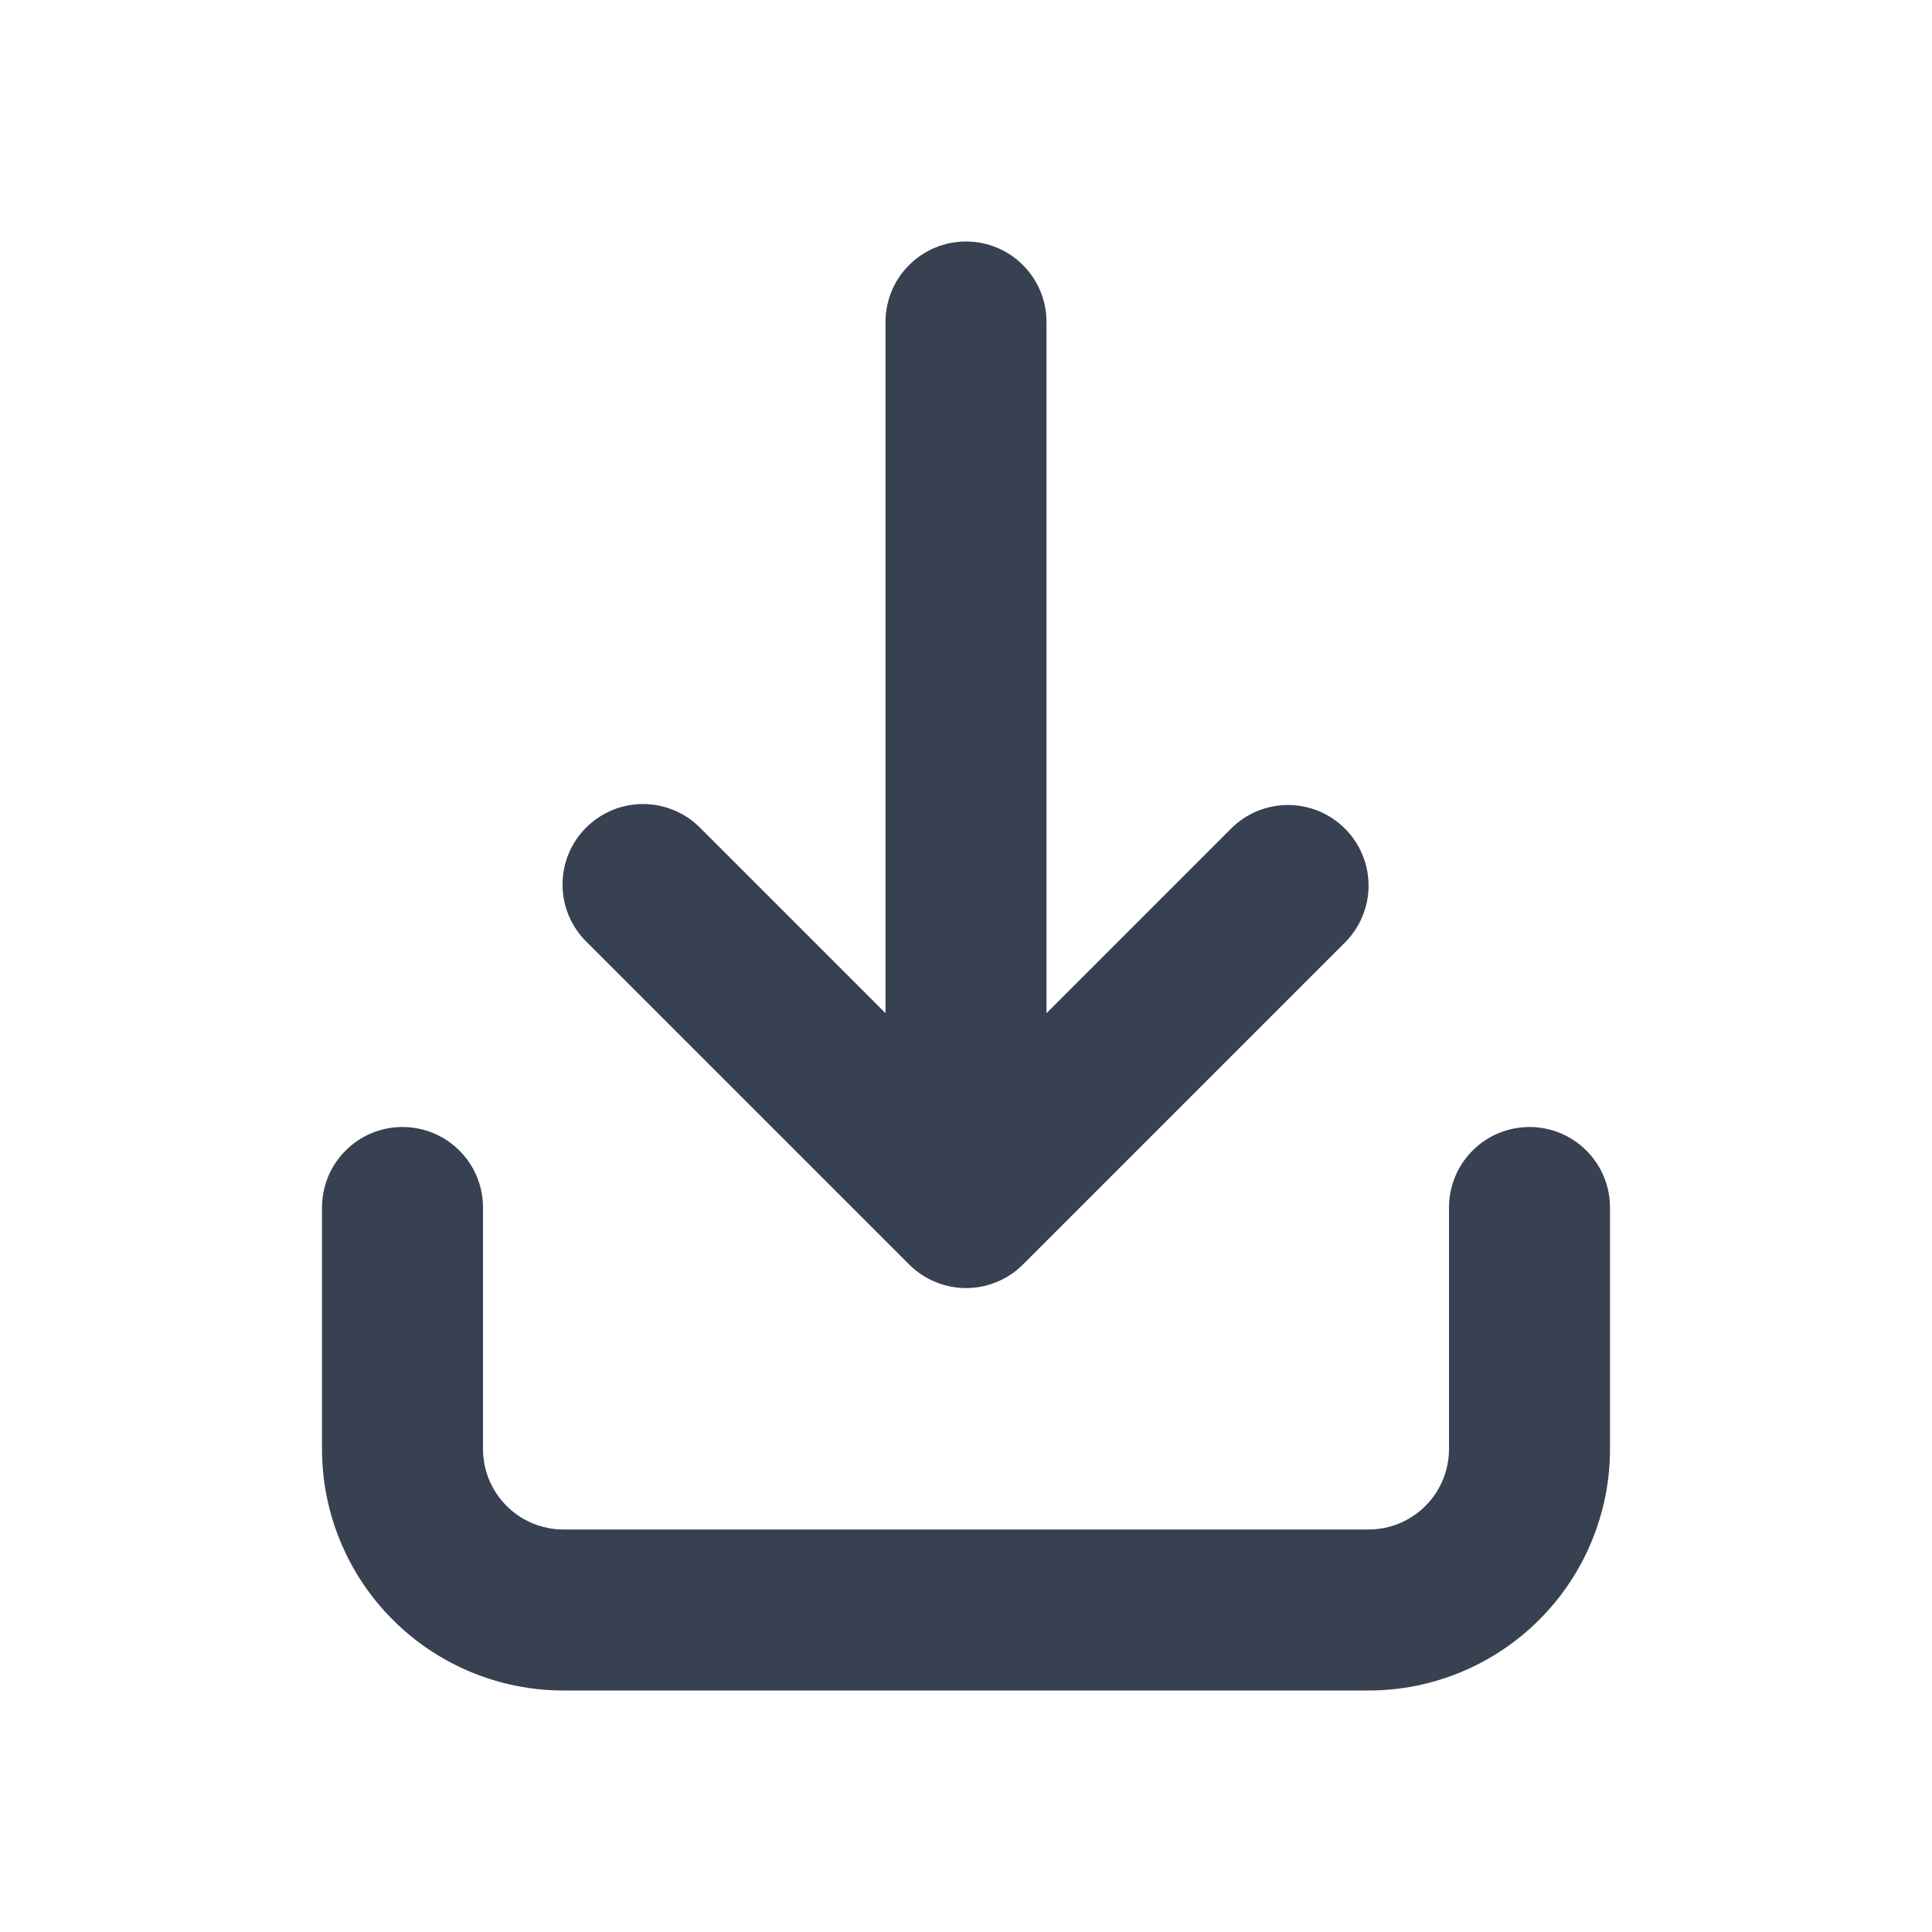
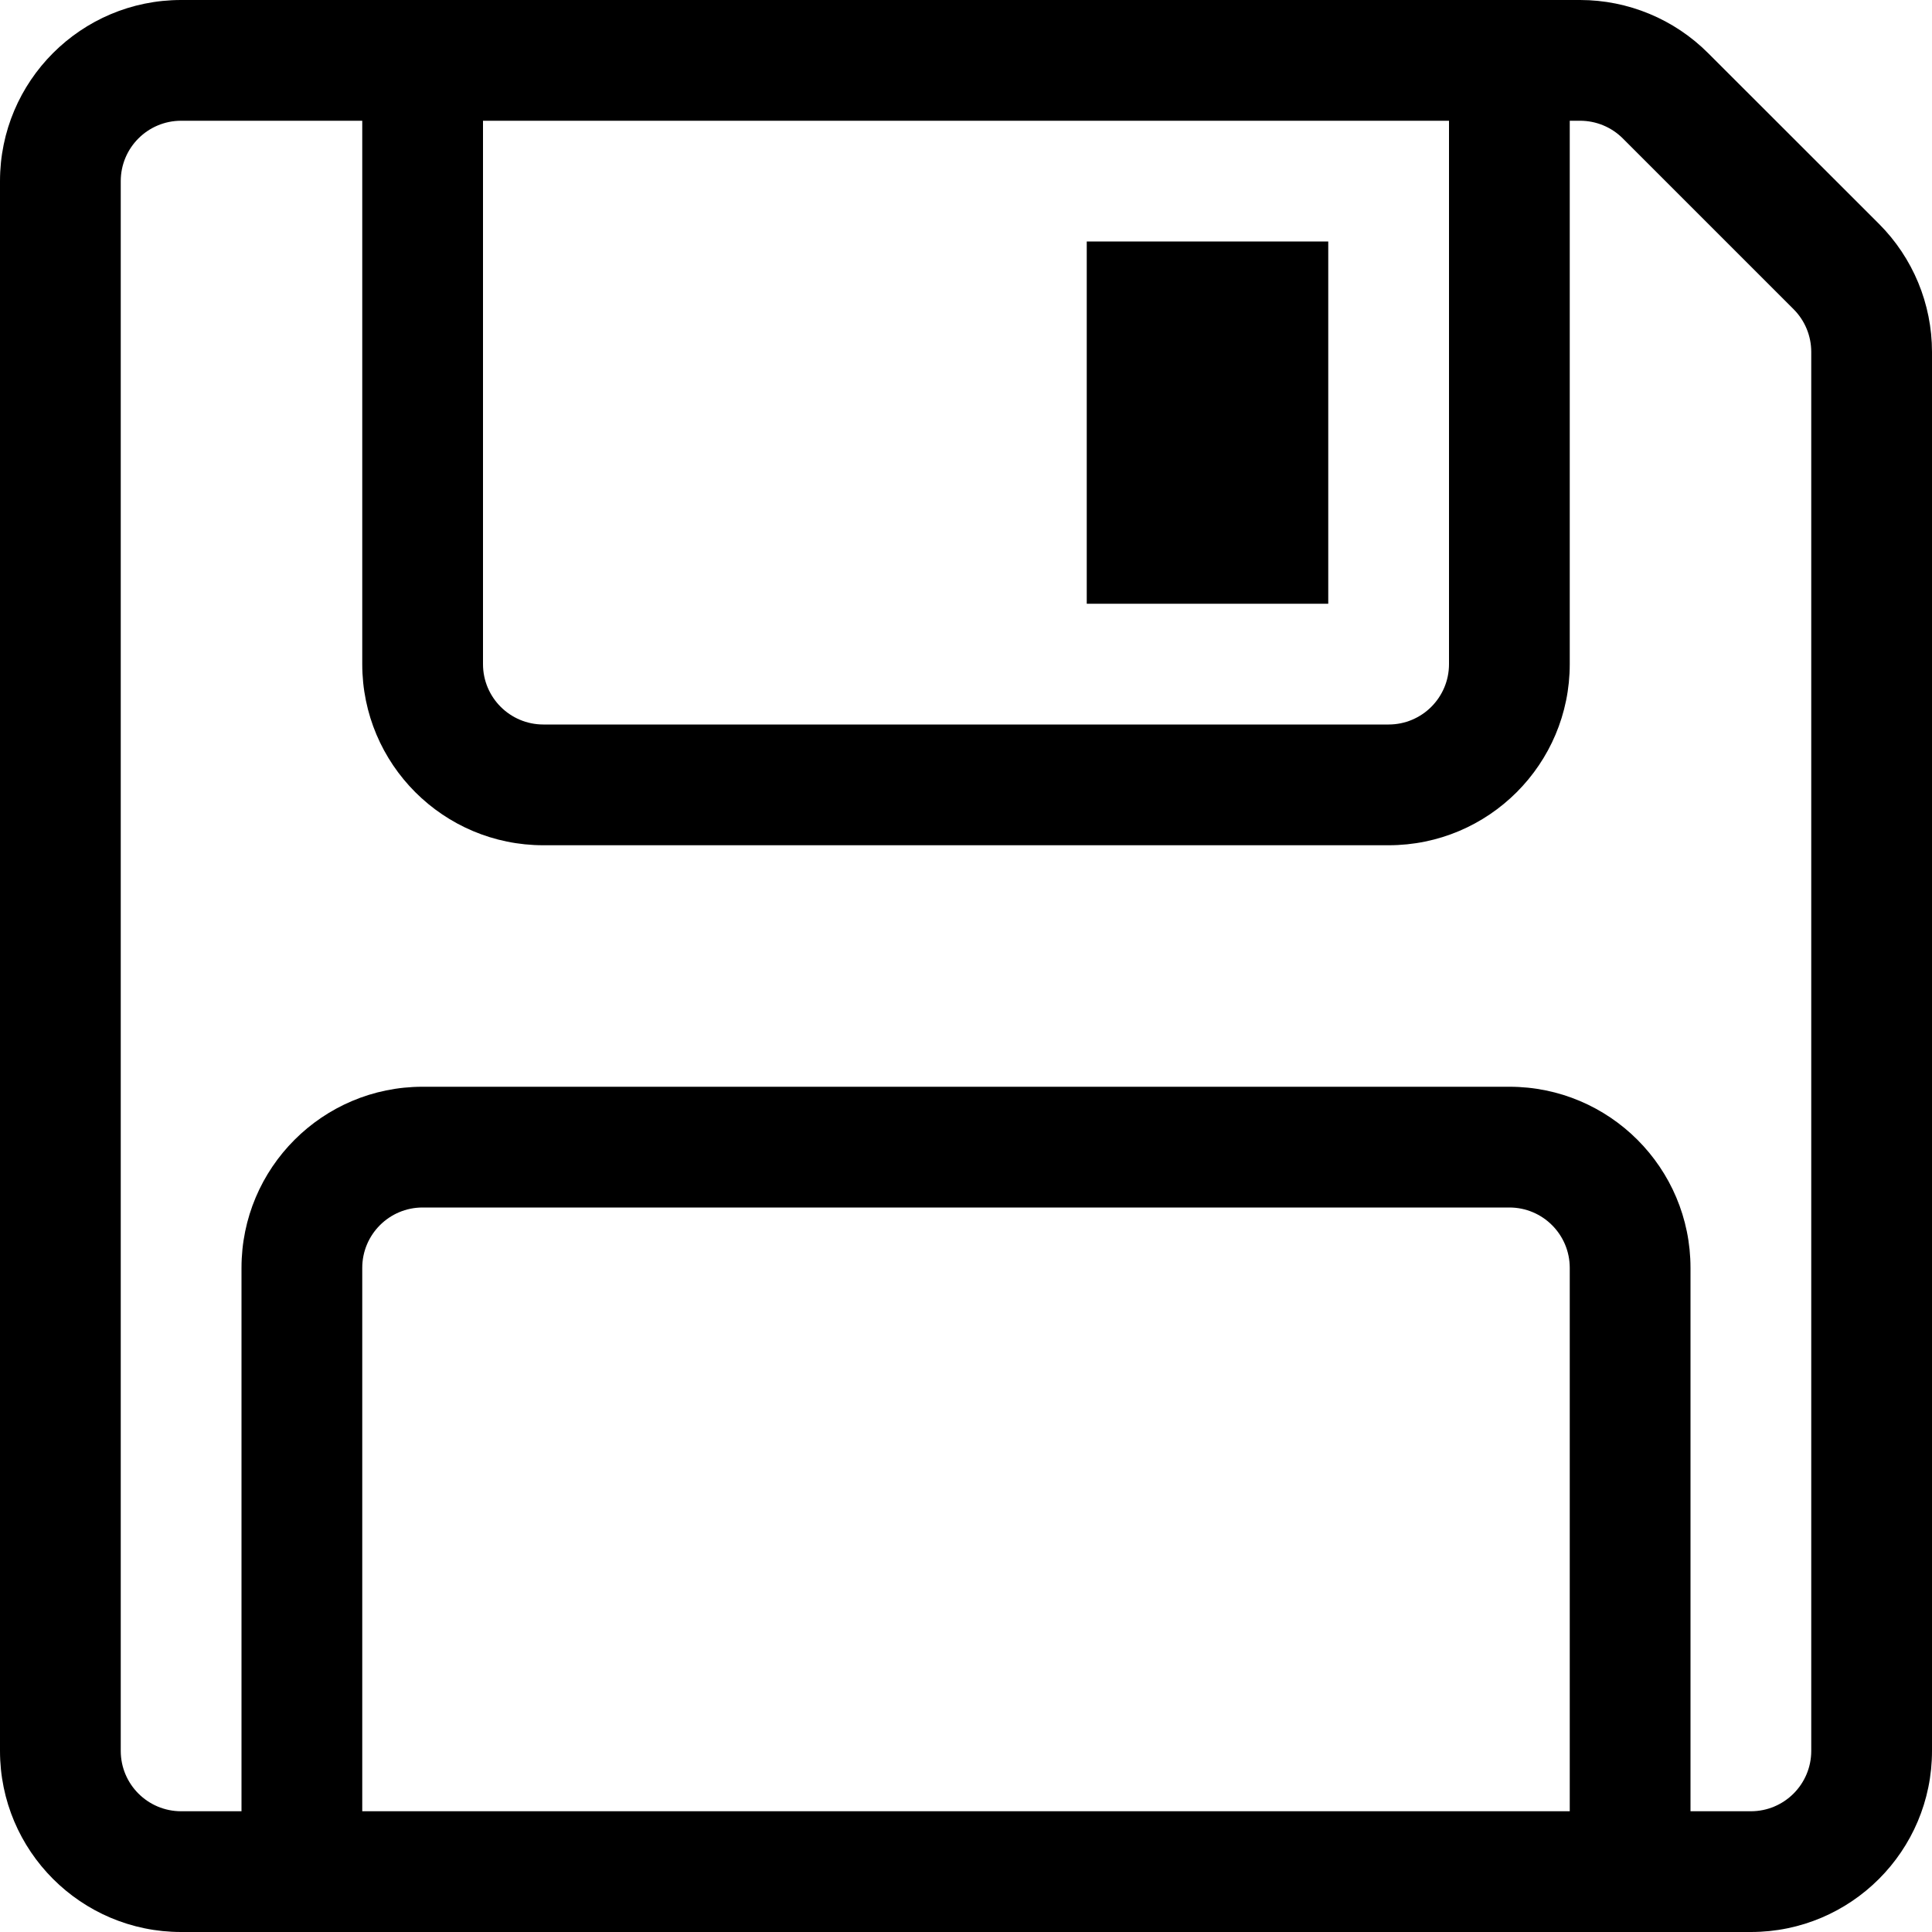
- <svg xmlns="http://www.w3.org/2000/svg" width="24" height="24" viewBox="0 0 24 24" fill="none">
-   <path d="M16.707 10.293C16.52 10.105 16.265 10 16 10C15.735 10 15.48 10.105 15.293 10.293L13 12.586V4C13 3.735 12.895 3.48 12.707 3.293C12.52 3.105 12.265 3 12 3C11.735 3 11.48 3.105 11.293 3.293C11.105 3.48 11 3.735 11 4V12.586L8.707 10.293C8.615 10.197 8.504 10.121 8.382 10.069C8.26 10.017 8.129 9.989 7.996 9.988C7.864 9.987 7.732 10.012 7.609 10.062C7.486 10.113 7.375 10.187 7.281 10.281C7.187 10.374 7.112 10.486 7.062 10.609C7.012 10.732 6.987 10.864 6.988 10.996C6.989 11.129 7.016 11.26 7.069 11.382C7.121 11.504 7.197 11.615 7.293 11.707L11.293 15.707C11.386 15.8 11.496 15.874 11.618 15.924C11.739 15.975 11.87 16.001 12.001 16.001C12.133 16.001 12.263 15.975 12.384 15.924C12.506 15.874 12.616 15.8 12.709 15.707L16.709 11.707C16.896 11.519 17.001 11.265 17.001 11C17 10.734 16.895 10.48 16.707 10.293Z" fill="#374151" />
-   <path d="M17 21H7C6.204 21 5.441 20.684 4.879 20.121C4.316 19.559 4 18.796 4 18V15C4 14.735 4.105 14.48 4.293 14.293C4.48 14.105 4.735 14 5 14C5.265 14 5.52 14.105 5.707 14.293C5.895 14.48 6 14.735 6 15V18C6 18.265 6.105 18.52 6.293 18.707C6.48 18.895 6.735 19 7 19H17C17.265 19 17.52 18.895 17.707 18.707C17.895 18.52 18 18.265 18 18V15C18 14.735 18.105 14.48 18.293 14.293C18.48 14.105 18.735 14 19 14C19.265 14 19.52 14.105 19.707 14.293C19.895 14.48 20 14.735 20 15V18C20 18.796 19.684 19.559 19.121 20.121C18.559 20.684 17.796 21 17 21Z" fill="#374151" />
+ <svg xmlns="http://www.w3.org/2000/svg" width="22" height="22" fill="currentColor" class="bi bi-floppy" viewBox="0 0 16 16">
+   <path d="M11 2H9v3h2z" />
+   <path d="M1.5 0h11.586a1.5 1.5 0 0 1 1.06.44l1.415 1.414A1.5 1.5 0 0 1 16 2.914V14.5a1.5 1.5 0 0 1-1.5 1.5h-13A1.5 1.5 0 0 1 0 14.5v-13A1.5 1.5 0 0 1 1.5 0M1 1.5v13a.5.5 0 0 0 .5.5H2v-4.5A1.5 1.5 0 0 1 3.5 9h9a1.5 1.5 0 0 1 1.5 1.5V15h.5a.5.5 0 0 0 .5-.5V2.914a.5.5 0 0 0-.146-.353l-1.415-1.415A.5.5 0 0 0 13.086 1H13v4.5A1.5 1.5 0 0 1 11.5 7h-7A1.5 1.5 0 0 1 3 5.5V1H1.5a.5.5 0 0 0-.5.5m3 4a.5.5 0 0 0 .5.5h7a.5.5 0 0 0 .5-.5V1H4zM3 15h10v-4.5a.5.5 0 0 0-.5-.5h-9a.5.5 0 0 0-.5.5z" />
</svg>
